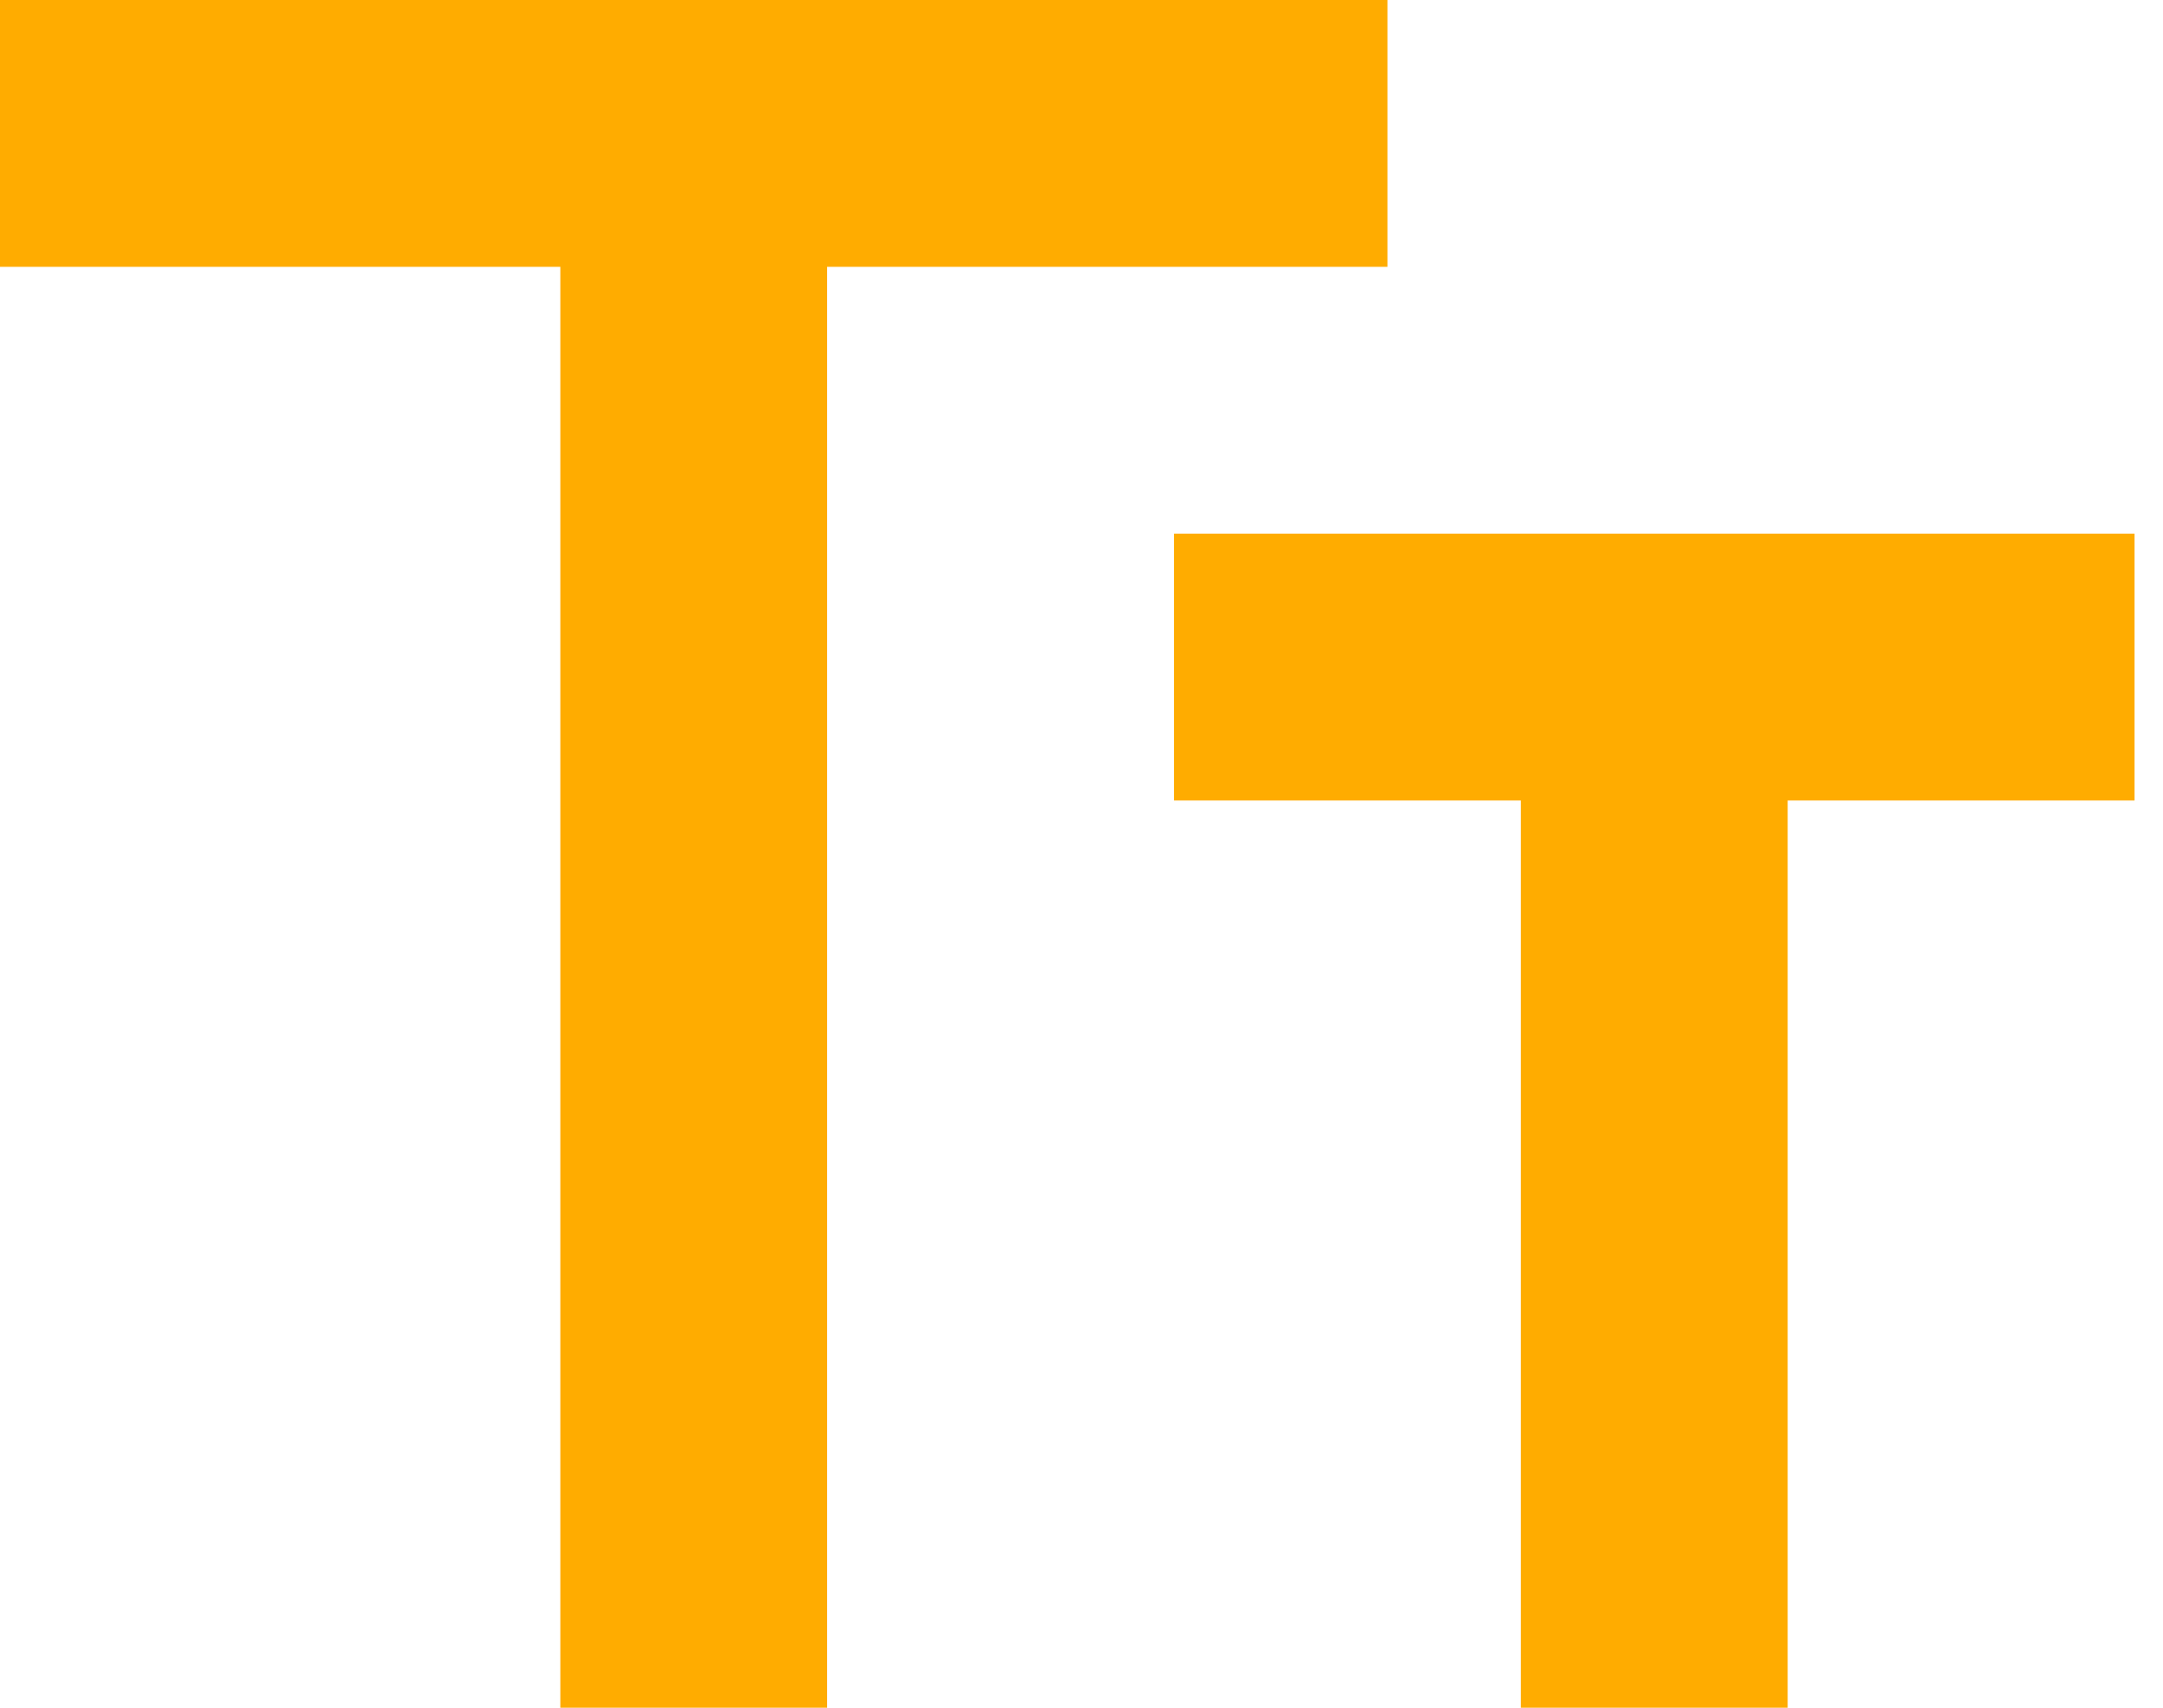
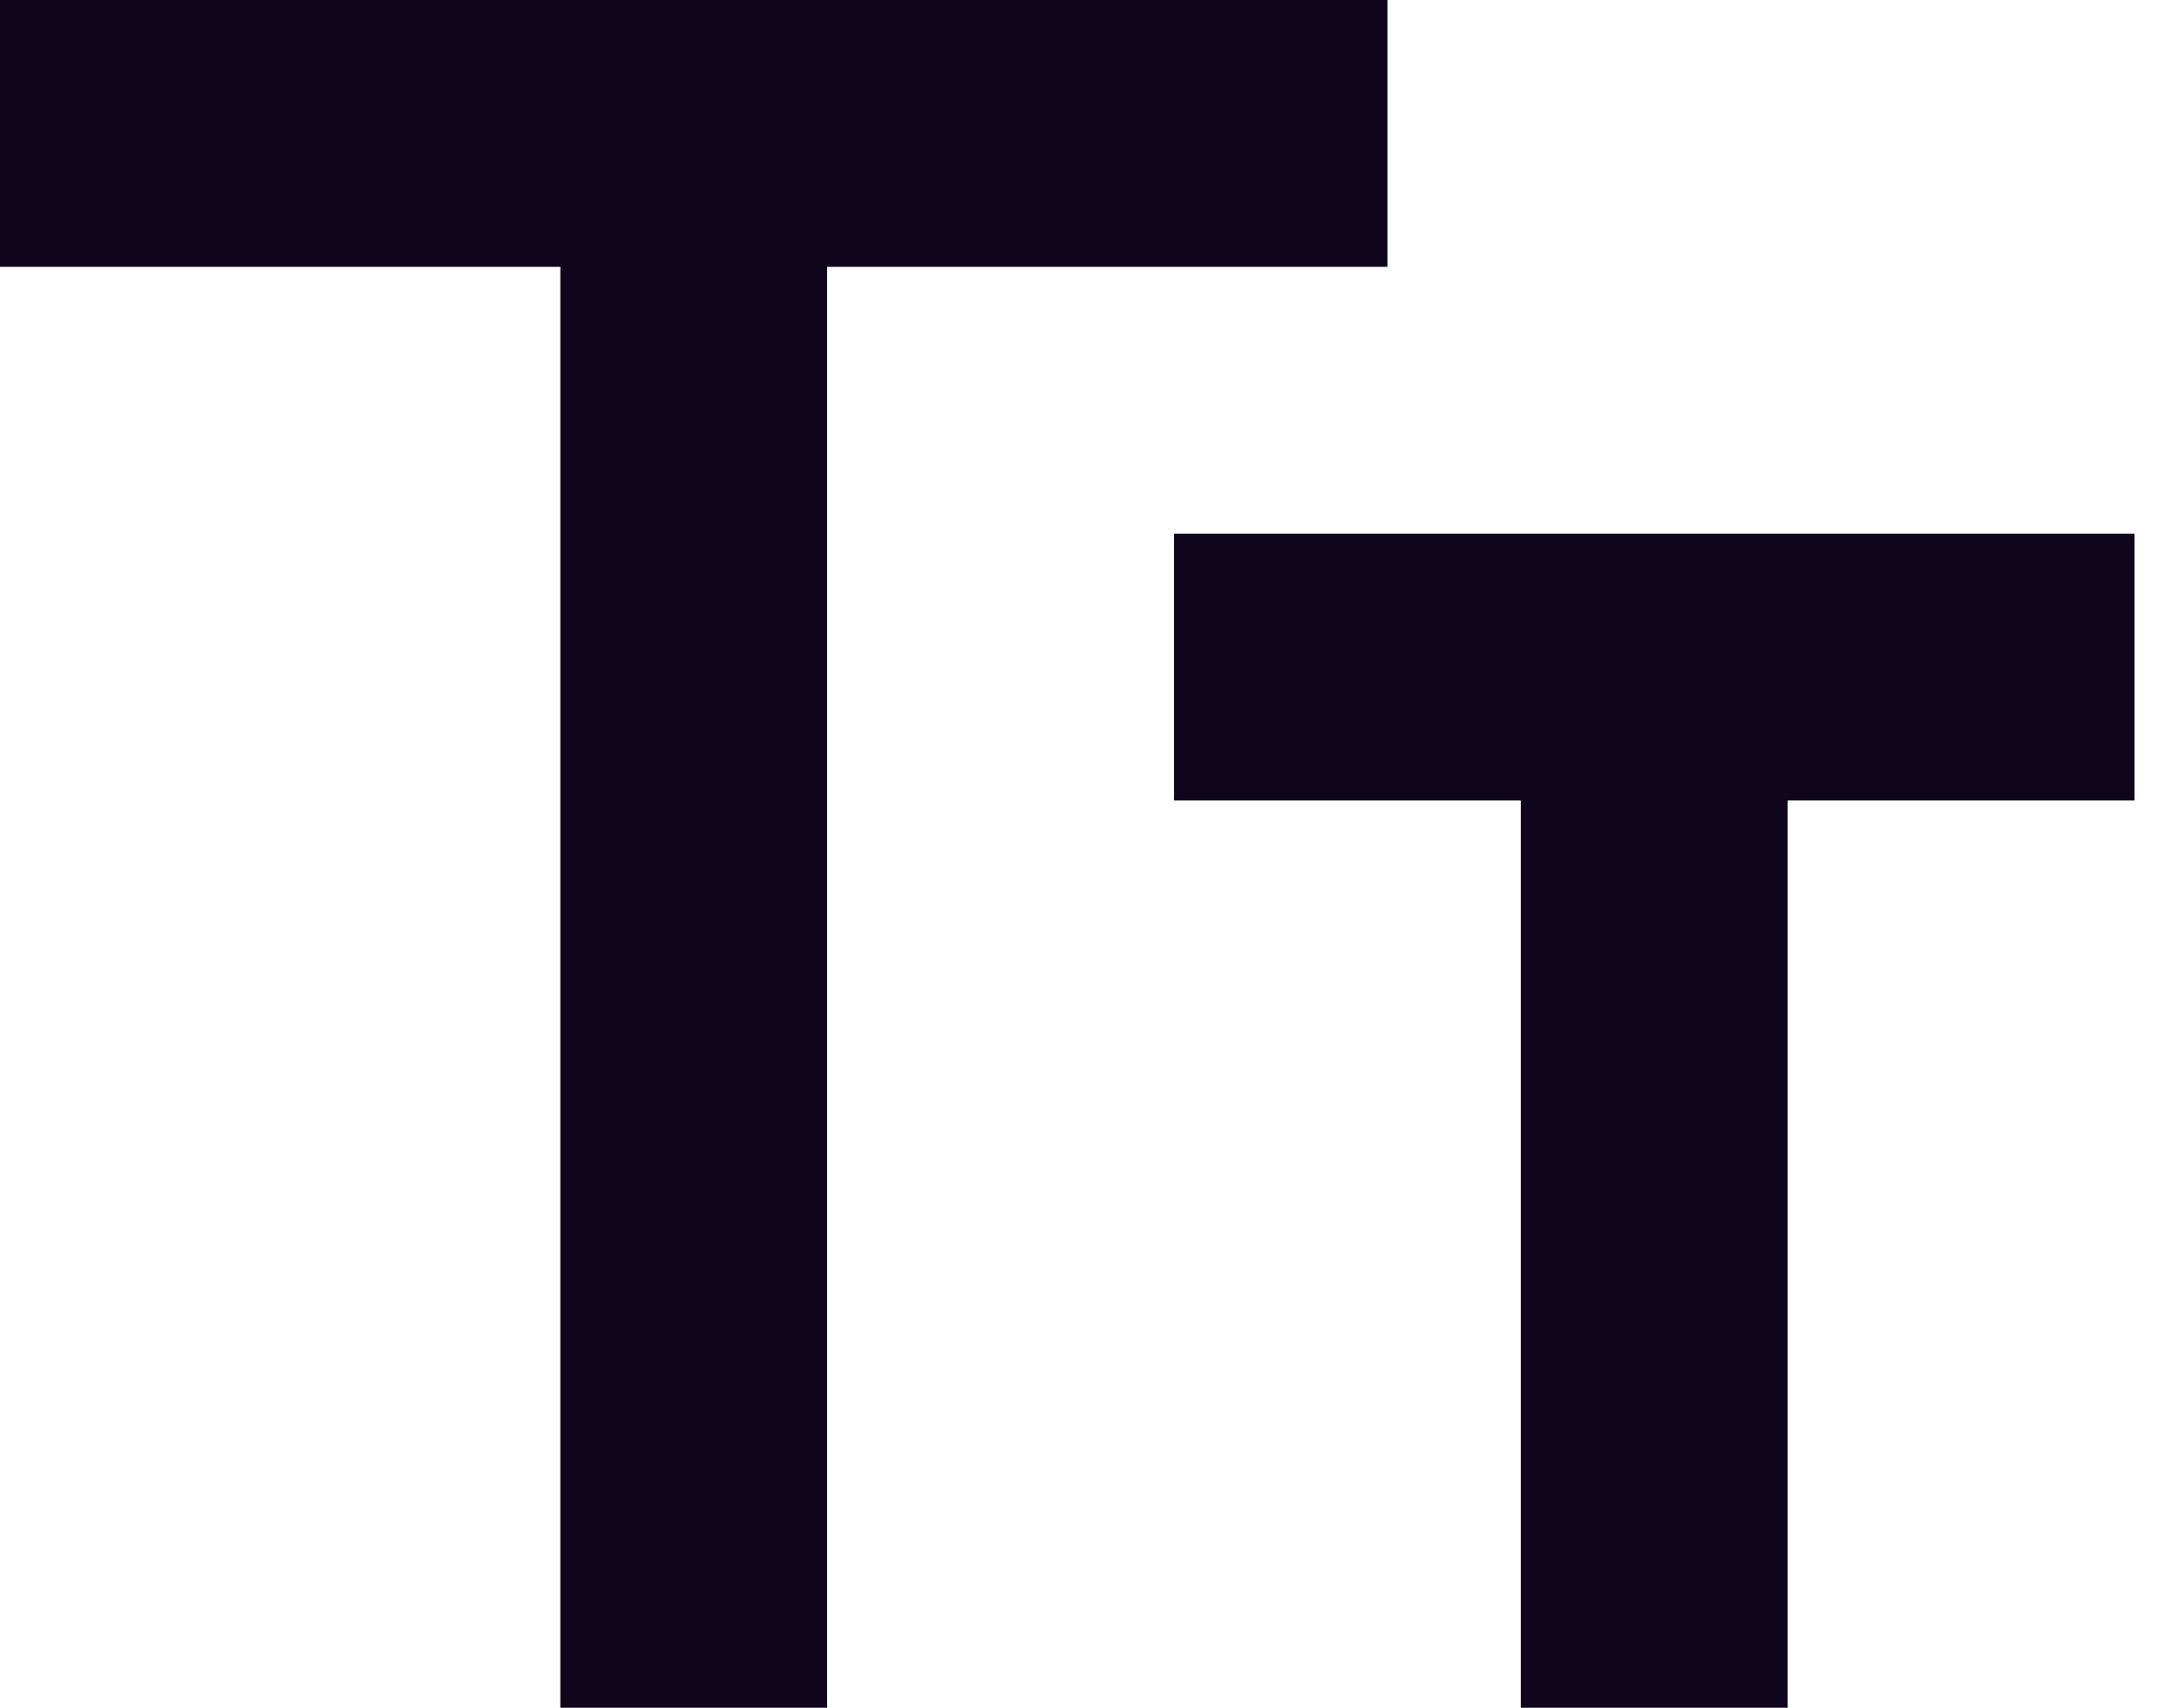
<svg xmlns="http://www.w3.org/2000/svg" width="57" height="45" viewBox="0 0 57 45" fill="none">
-   <path d="M14.766 45V7.031H0V0H36.562V7.031H21.797V45H14.766ZM40.078 45V21.094H30.938V14.062H56.25V21.094H47.109V45H40.078Z" fill="#FFAC00" />
+   <path d="M14.766 45V7.031H0V0H36.562V7.031H21.797V45H14.766ZM40.078 45V21.094H30.938V14.062H56.25V21.094H47.109V45H40.078Z" fill="#0F051C" />
</svg>
